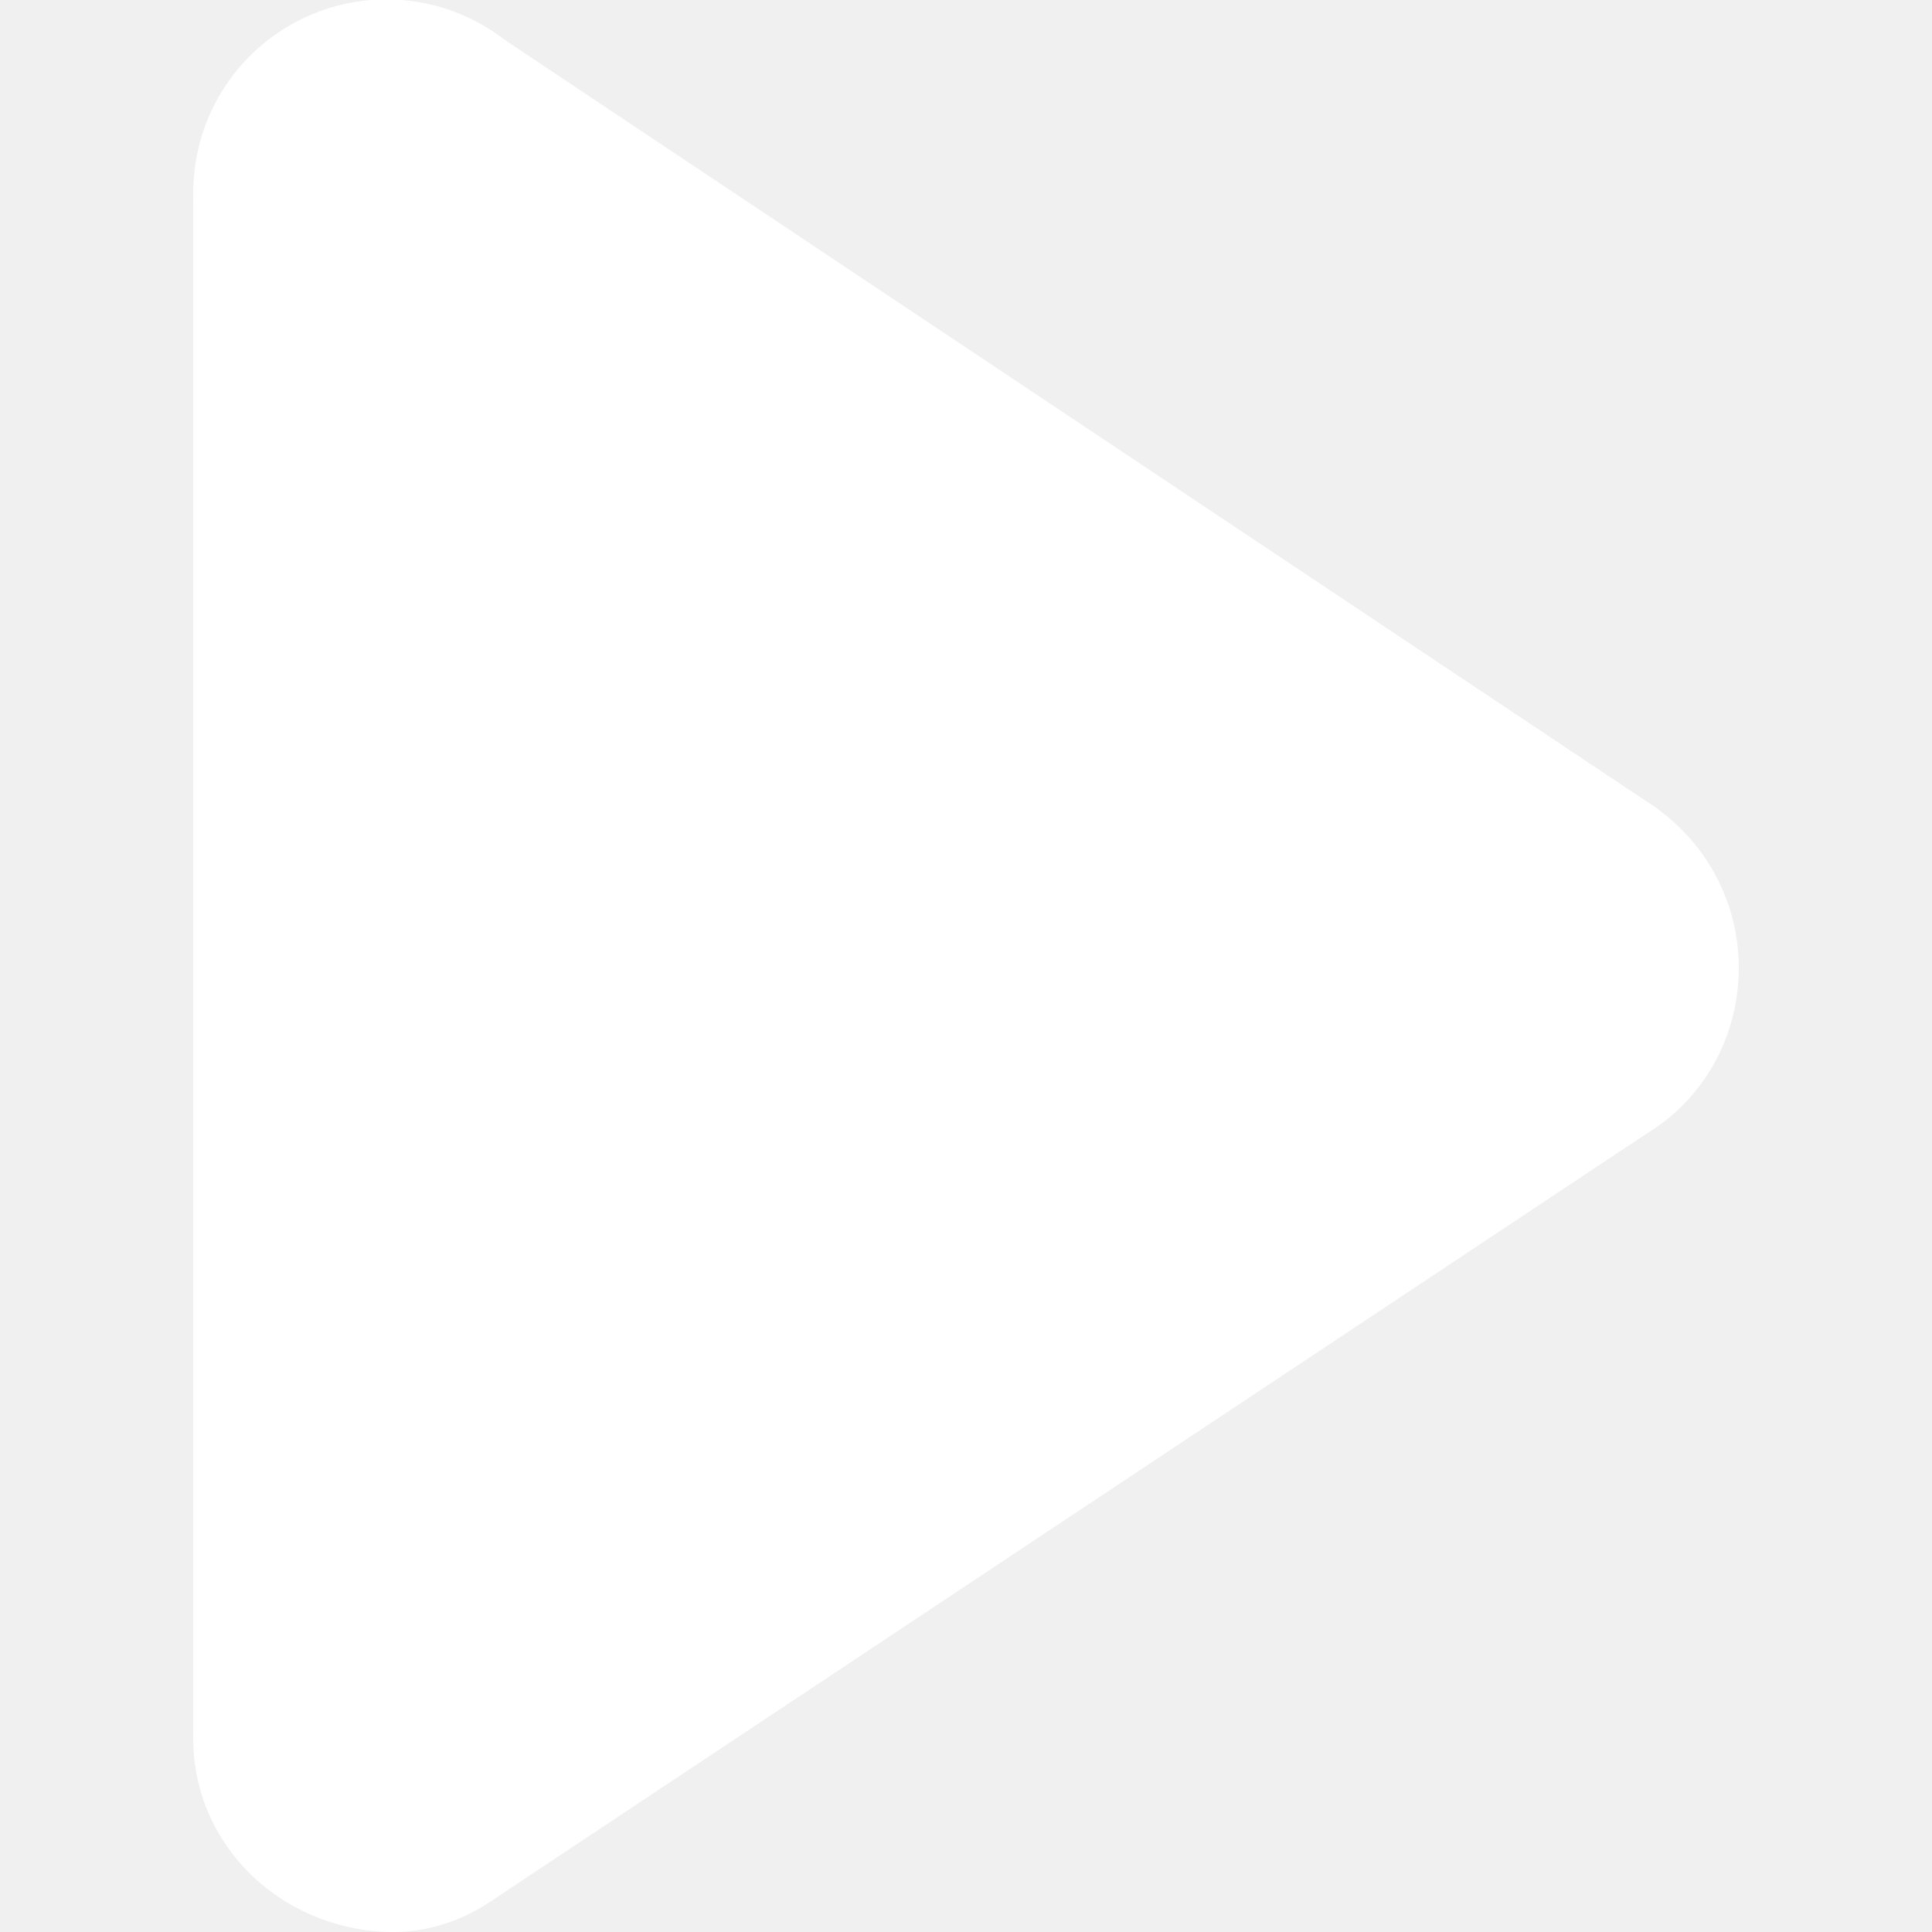
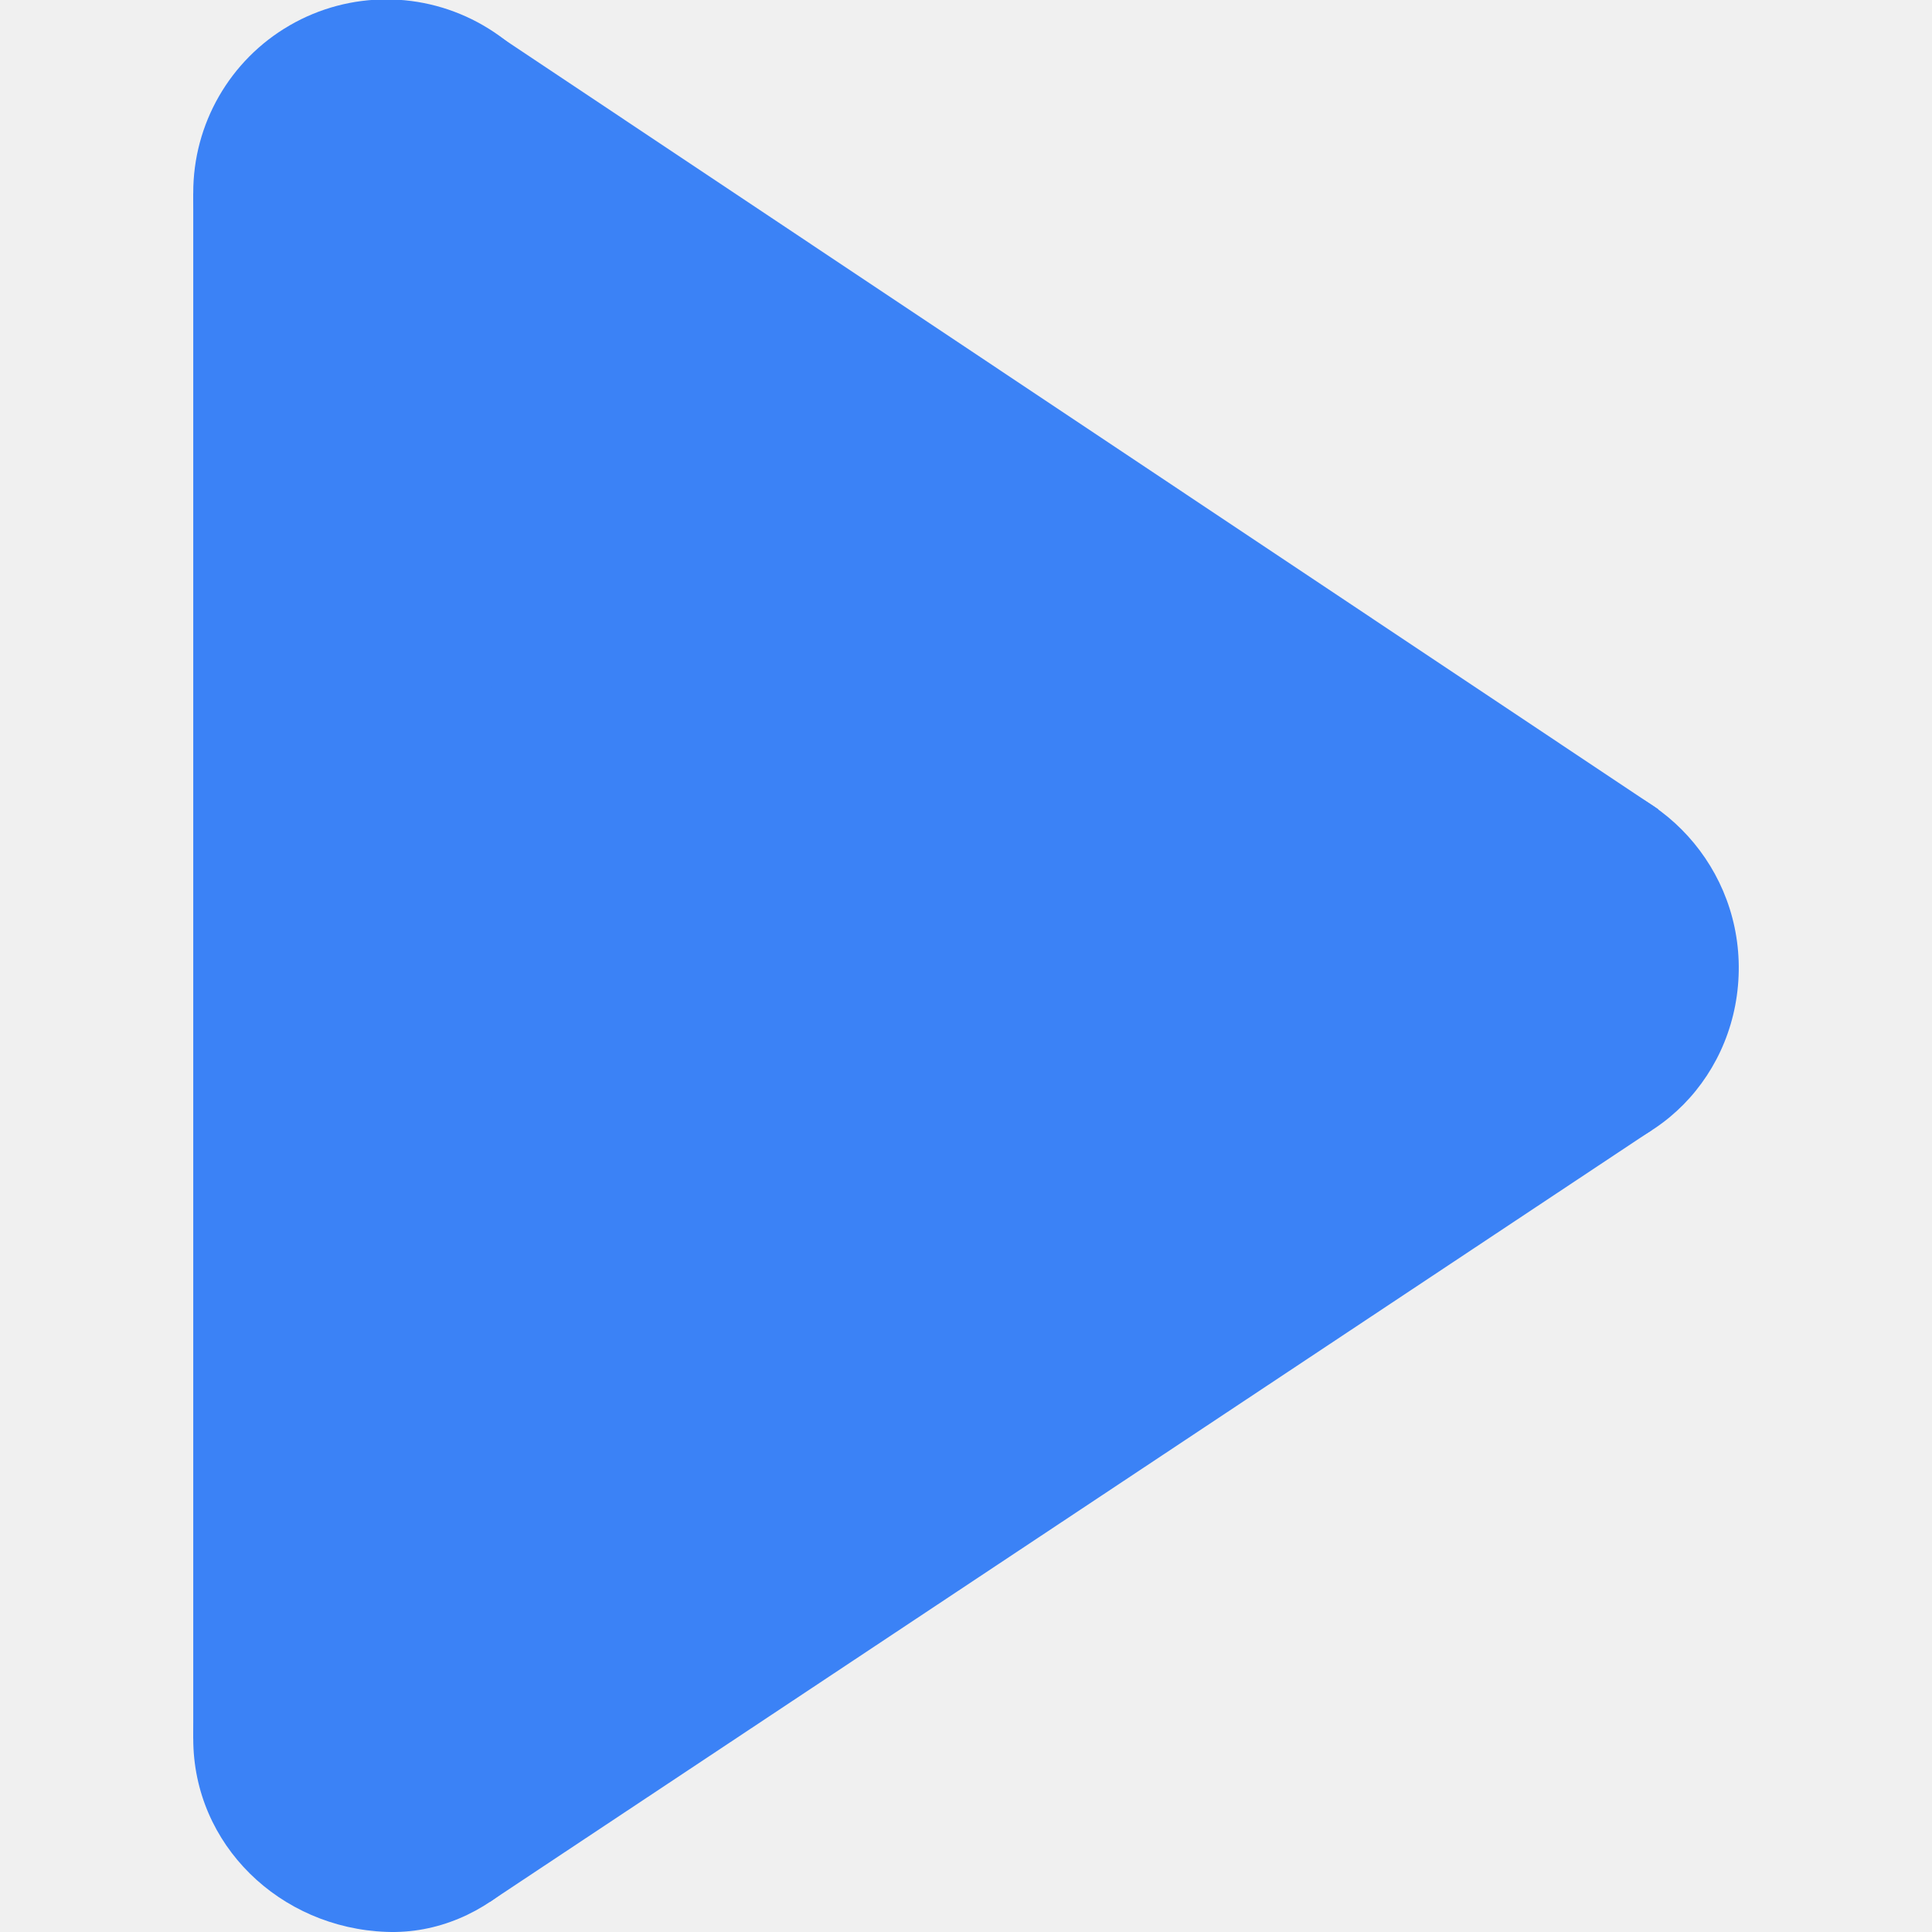
<svg xmlns="http://www.w3.org/2000/svg" t="1749799655473" class="icon" viewBox="0 0 1024 1024" version="1.1" p-id="12979" width="200" height="200">
-   <path d="M102.426 102.394v819.149l614.361-409.574z" fill="#ffffff" p-id="12980" />
-   <path d="M153.623 102.394v819.149l614.361-409.574z" fill="#ffffff" p-id="12981" />
-   <path d="M259.6 15.871V834.508l619.481-405.479z" fill="#ffffff" p-id="12982" />
-   <path d="M261.136 189.428l-1.536 818.637L875.497 599.002z" fill="#ffffff" p-id="12983" />
-   <path d="M204.819 102.394m-102.394 0a102.394 102.394 0 1 0 204.787 0 102.394 102.394 0 1 0-204.787 0Z" fill="#ffffff" p-id="12984" />
-   <path d="M819.181 409.574c-56.316 0-102.394 46.077-102.394 102.394s46.077 100.346 102.394 102.394c57.852 2.048 102.906-45.053 102.394-102.394-0.512-56.316-46.077-102.394-102.394-102.394zM204.819 819.149c-56.316 0-102.394 46.077-102.394 102.394s46.077 100.346 102.394 102.394c53.757 2.048 100.858-45.053 102.394-102.394 1.536-56.316-46.077-102.394-102.394-102.394z" fill="#ffffff" p-id="12985" />
+   <path d="M102.426 102.394v819.149l614.361-409.574z" fill="#3B82F6" p-id="12980" />
+   <path d="M153.623 102.394v819.149l614.361-409.574z" fill="#3B82F6" p-id="12981" />
+   <path d="M259.6 15.871V834.508l619.481-405.479z" fill="#3B82F6" p-id="12982" />
+   <path d="M261.136 189.428l-1.536 818.637L875.497 599.002z" fill="#3B82F6" p-id="12983" />
+   <path d="M204.819 102.394m-102.394 0a102.394 102.394 0 1 0 204.787 0 102.394 102.394 0 1 0-204.787 0Z" fill="#3B82F6" p-id="12984" />
+   <path d="M819.181 409.574c-56.316 0-102.394 46.077-102.394 102.394s46.077 100.346 102.394 102.394c57.852 2.048 102.906-45.053 102.394-102.394-0.512-56.316-46.077-102.394-102.394-102.394zM204.819 819.149c-56.316 0-102.394 46.077-102.394 102.394s46.077 100.346 102.394 102.394c53.757 2.048 100.858-45.053 102.394-102.394 1.536-56.316-46.077-102.394-102.394-102.394z" fill="#3B82F6" p-id="12985" />
</svg>
